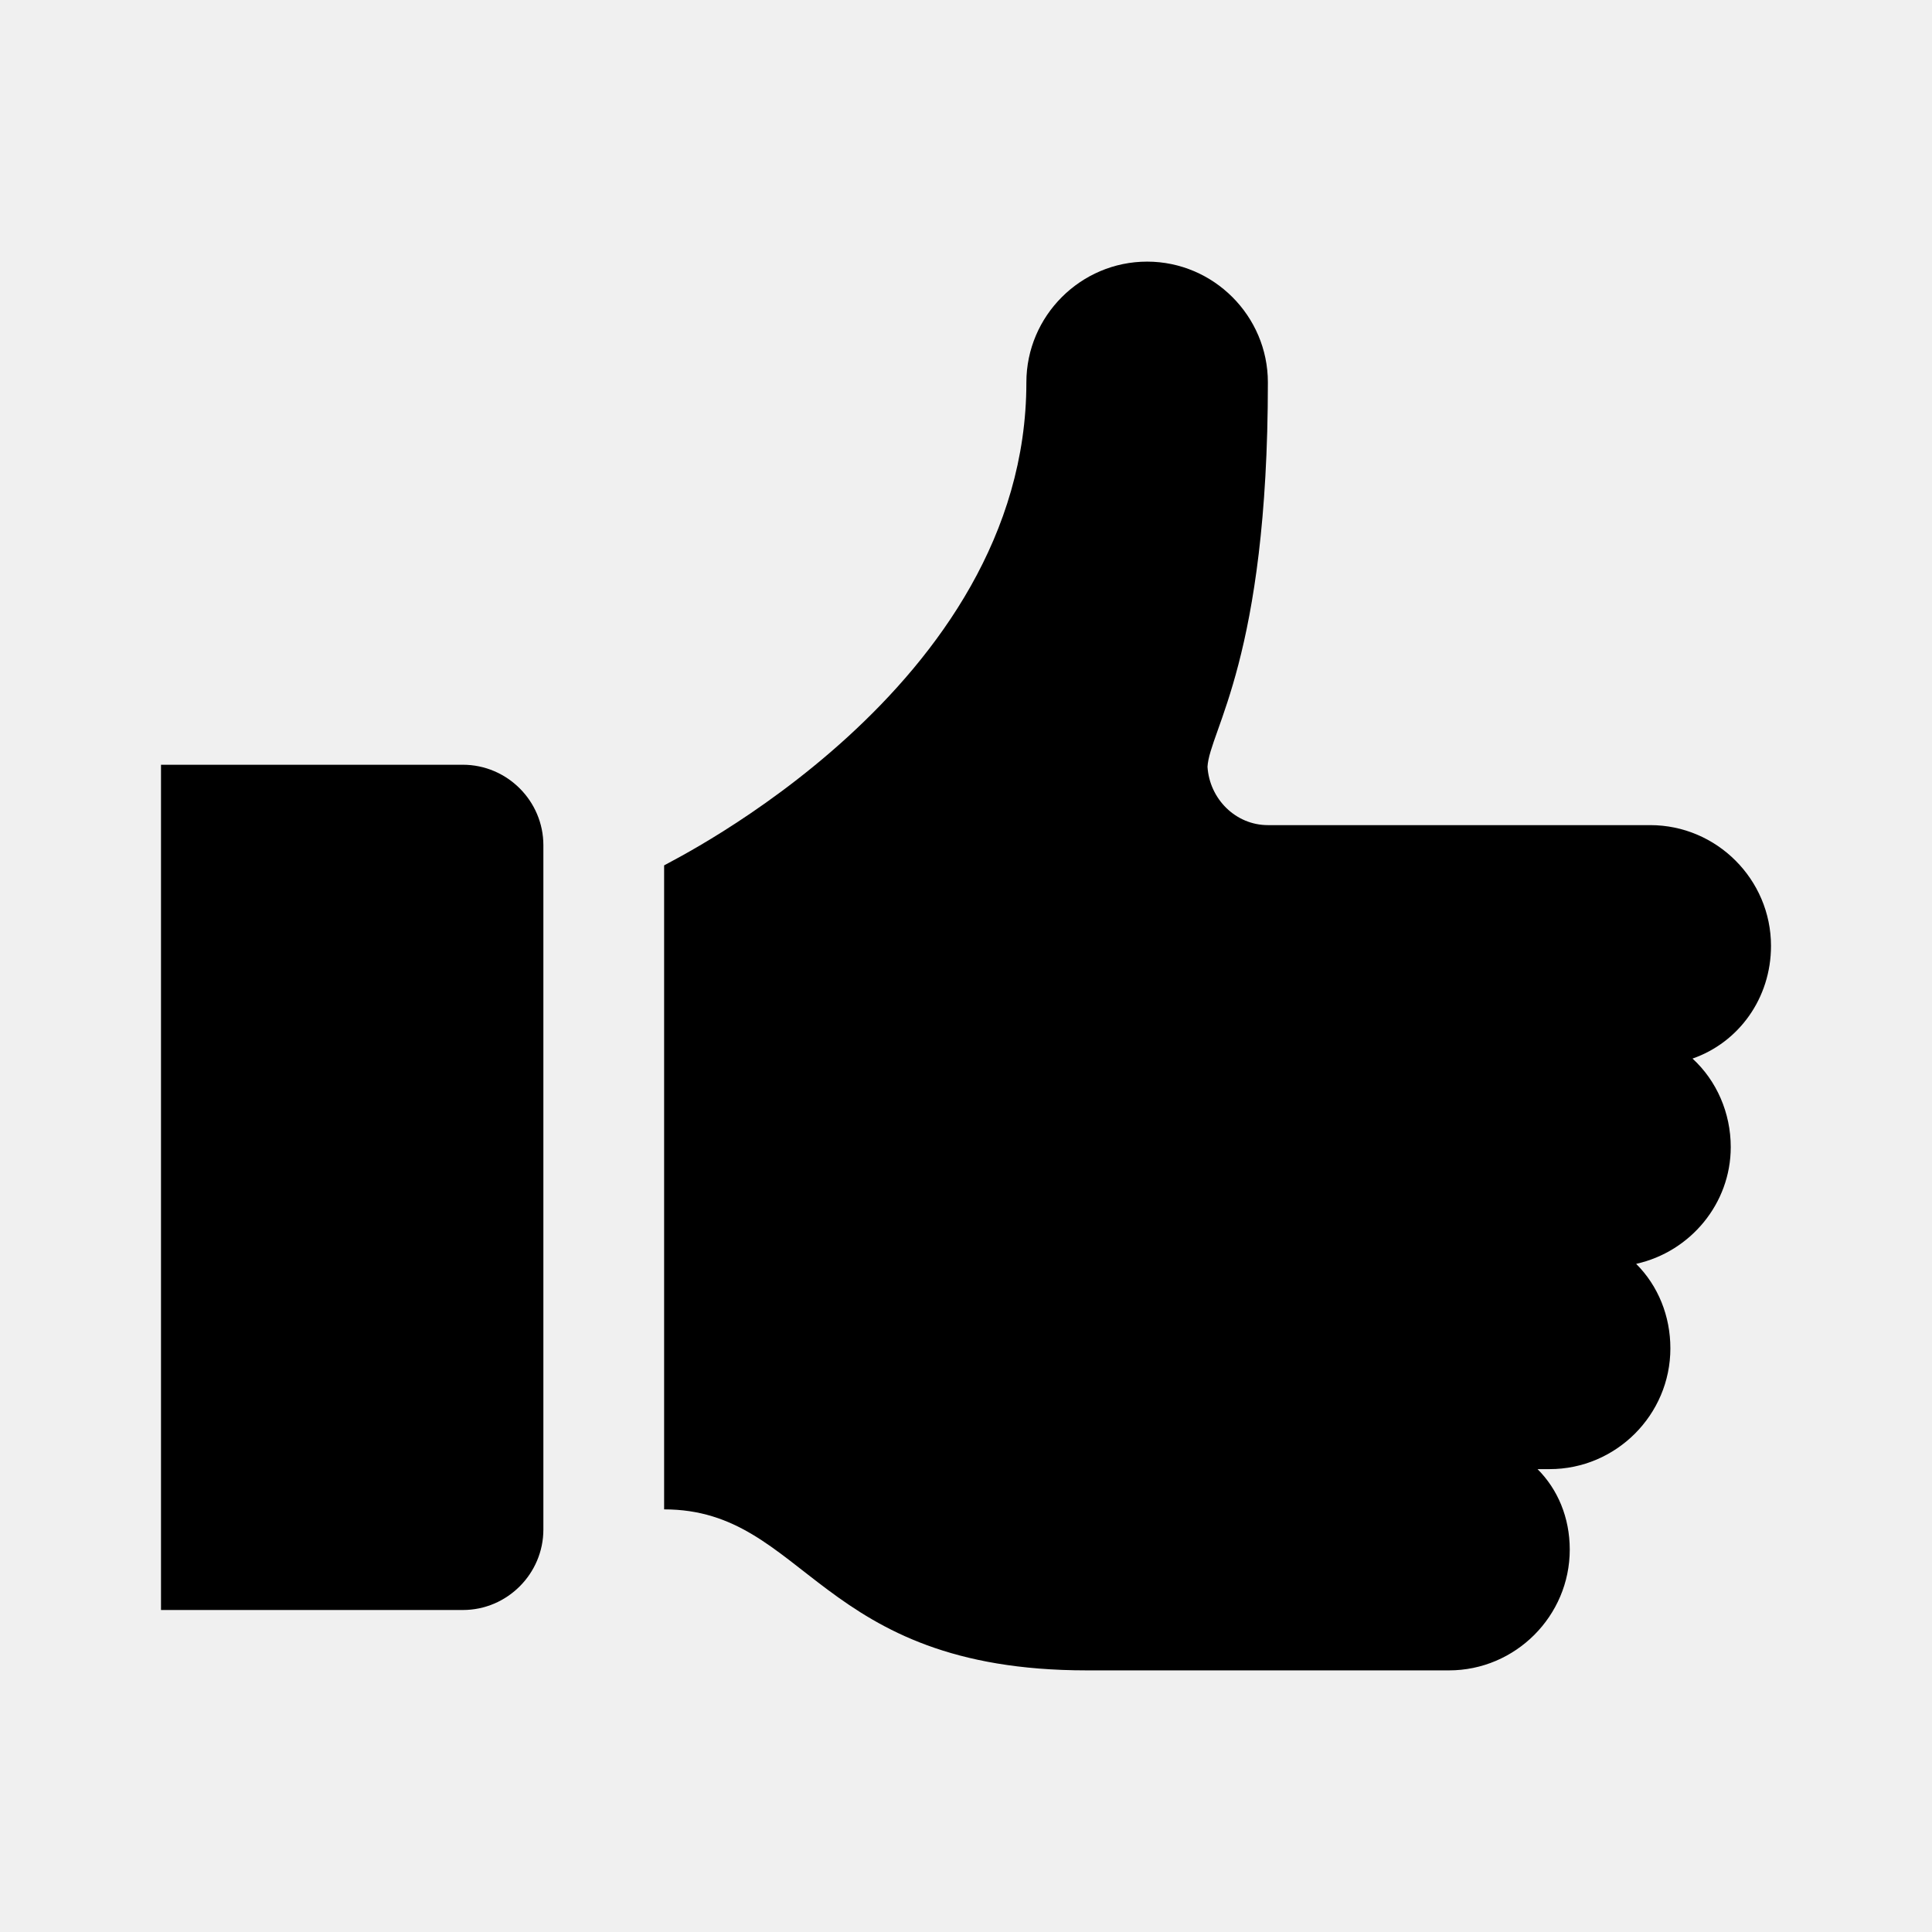
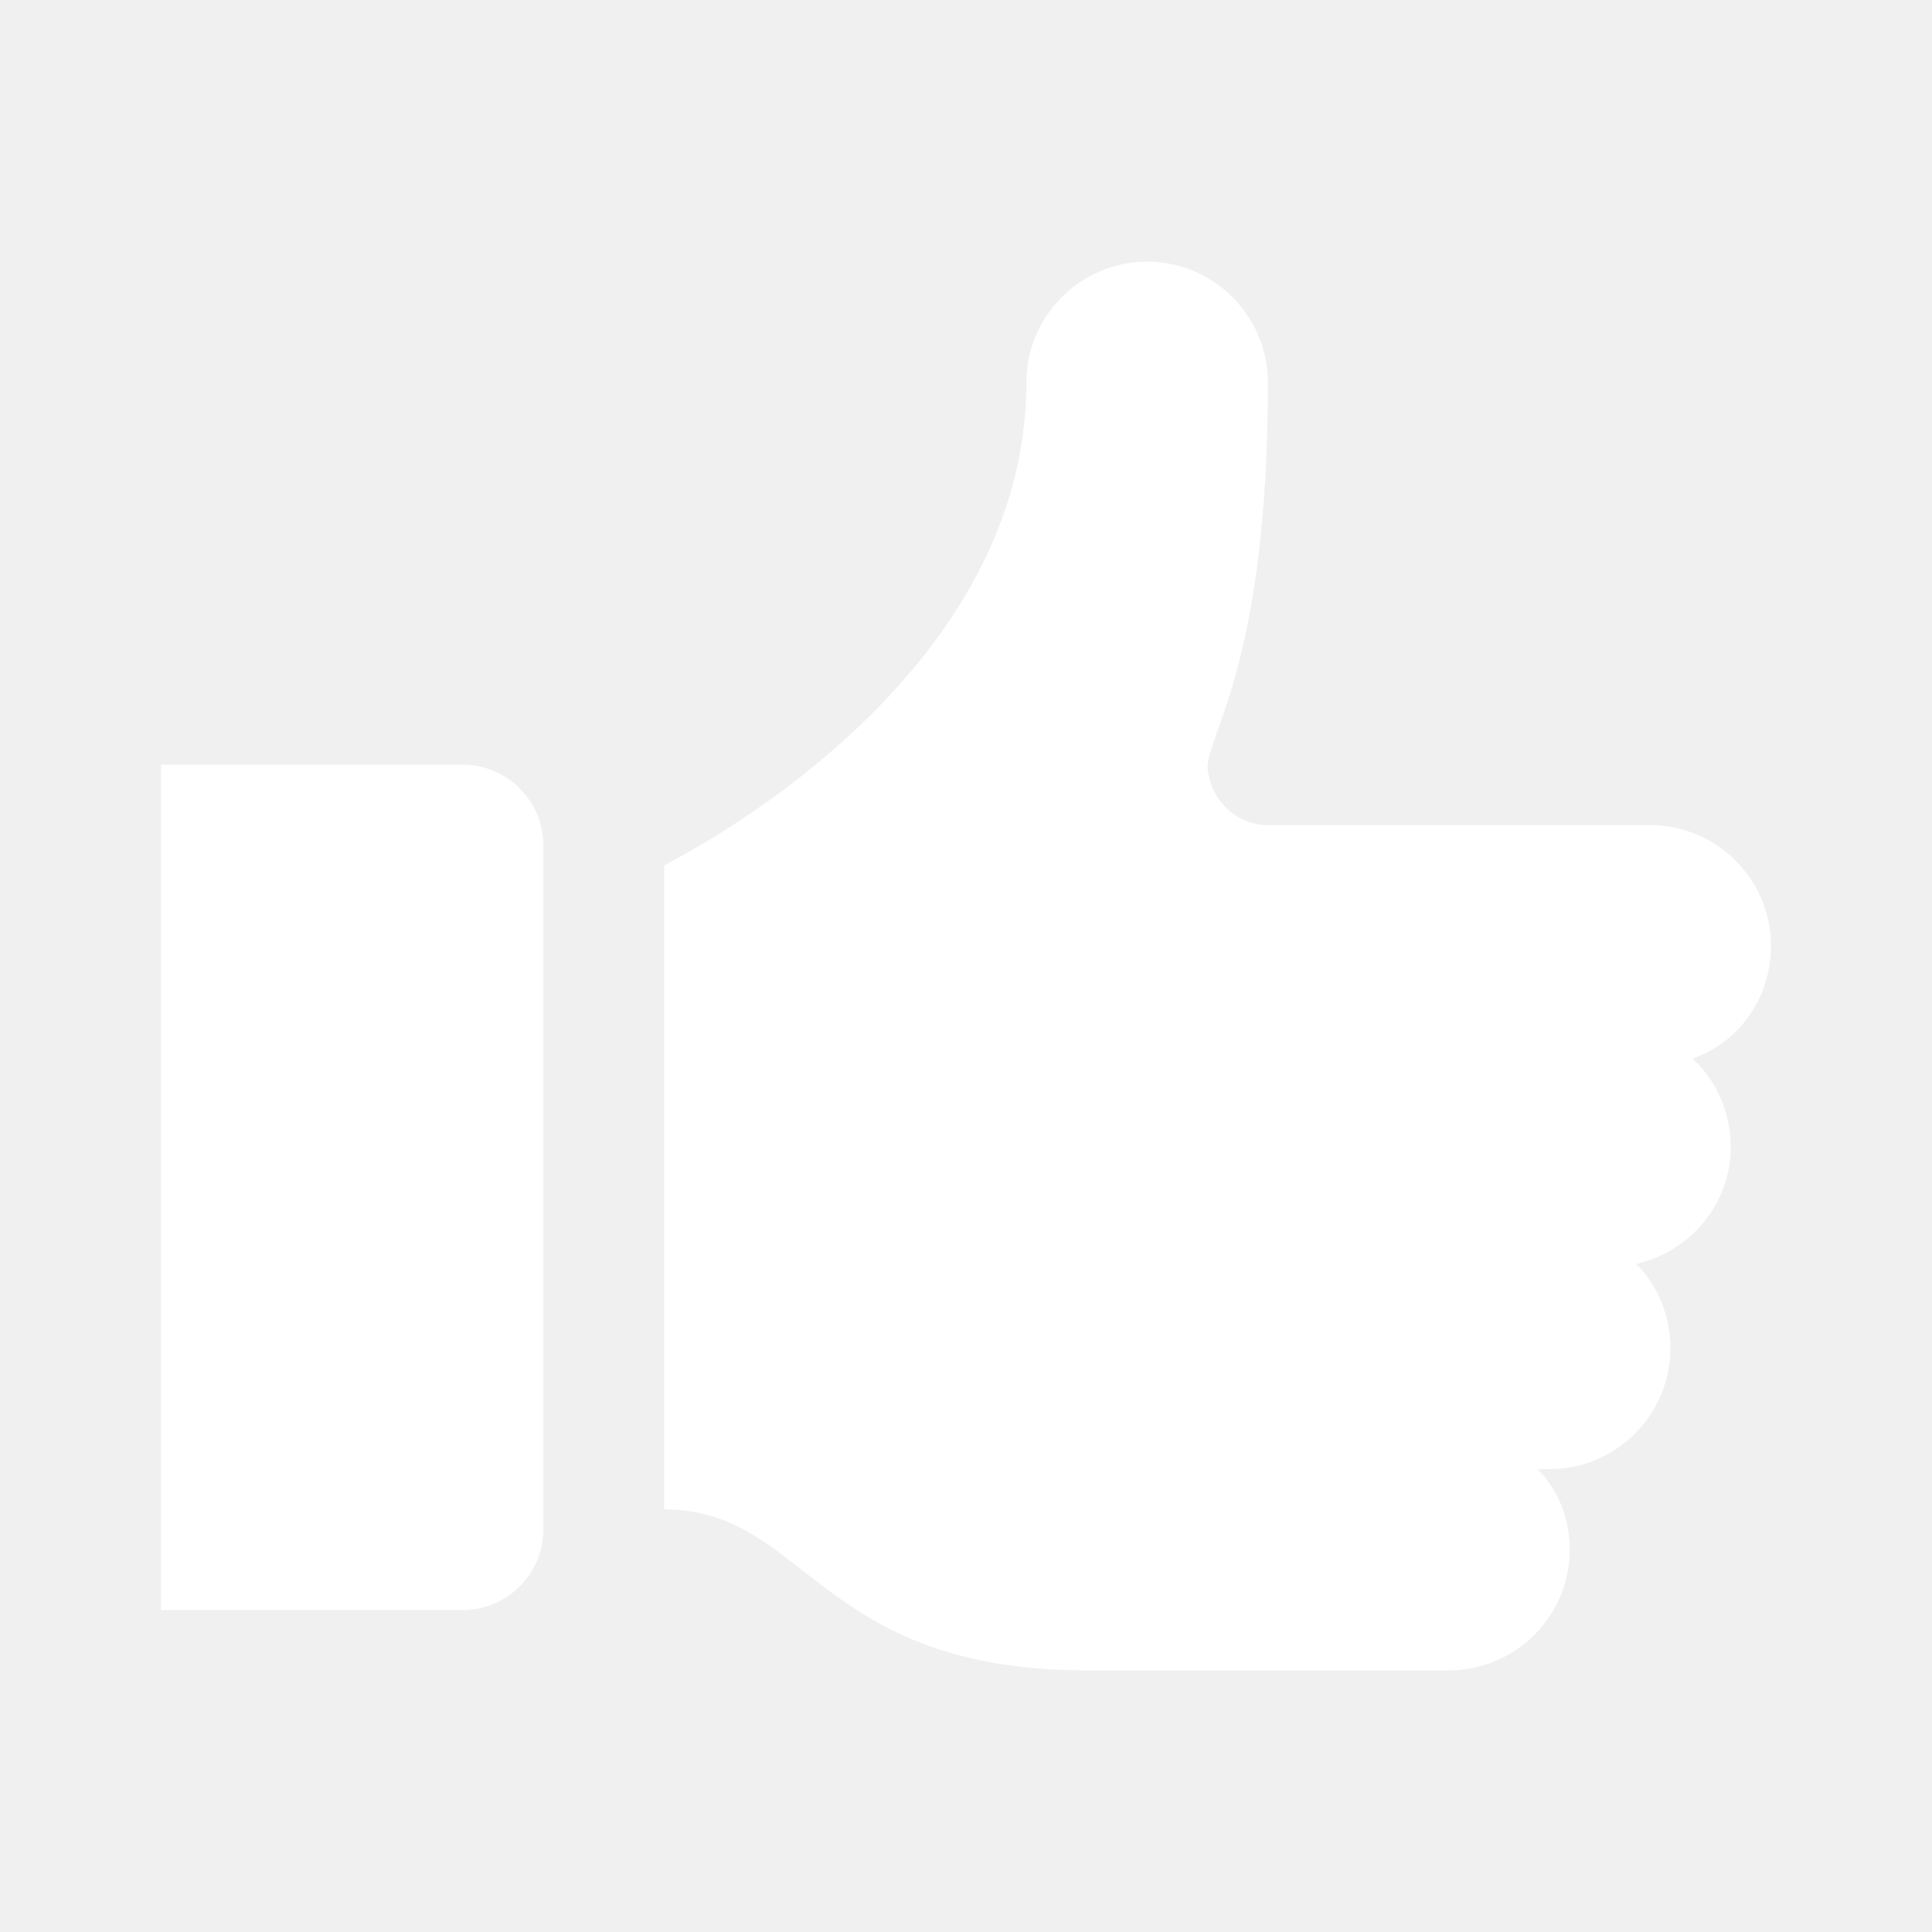
<svg xmlns="http://www.w3.org/2000/svg" width="96" height="96" xml:space="preserve" overflow="hidden">
  <g transform="translate(-585 -484)">
-     <path d="M673 531C673 527.7 670.3 525 667 525L648 525C646.4 525 645.1 523.7 645 522.1 645.1 520.3 648 516.7 648 503 648 499.7 645.3 497 642 497 638.7 497 636 499.7 636 503 636 518.2 618.3 526.8 618 527L618 559C625.1 559 625.6 567 639 567 643.5 567 657 567 657 567 660.3 567 663 564.3 663 561 663 559.4 662.4 558 661.4 557 661.6 557 661.8 557 662 557 665.3 557 668 554.3 668 551 668 549.4 667.4 547.9 666.3 546.8 669 546.2 671 543.8 671 541 671 539.3 670.3 537.7 669.1 536.6 671.4 535.8 673 533.6 673 531Z" />
-     <path d="M608 522 593 522 593 564 608 564C610.2 564 612 562.2 612 560L612 526C612 523.8 610.2 522 608 522Z" />
+     <path d="M673 531C673 527.7 670.3 525 667 525L648 525C646.4 525 645.1 523.7 645 522.1 645.1 520.3 648 516.7 648 503 648 499.7 645.3 497 642 497 638.7 497 636 499.7 636 503 636 518.2 618.3 526.8 618 527L618 559C625.1 559 625.6 567 639 567 643.5 567 657 567 657 567 660.3 567 663 564.3 663 561 663 559.4 662.4 558 661.4 557 661.6 557 661.8 557 662 557 665.3 557 668 554.3 668 551 668 549.4 667.4 547.9 666.3 546.8 669 546.2 671 543.8 671 541 671 539.3 670.3 537.7 669.1 536.6 671.4 535.8 673 533.6 673 531Z" fill="white" />
+     <path d="M608 522 593 522 593 564 608 564C610.2 564 612 562.2 612 560L612 526C612 523.8 610.2 522 608 522Z" fill="white" />
  </g>
</svg>
